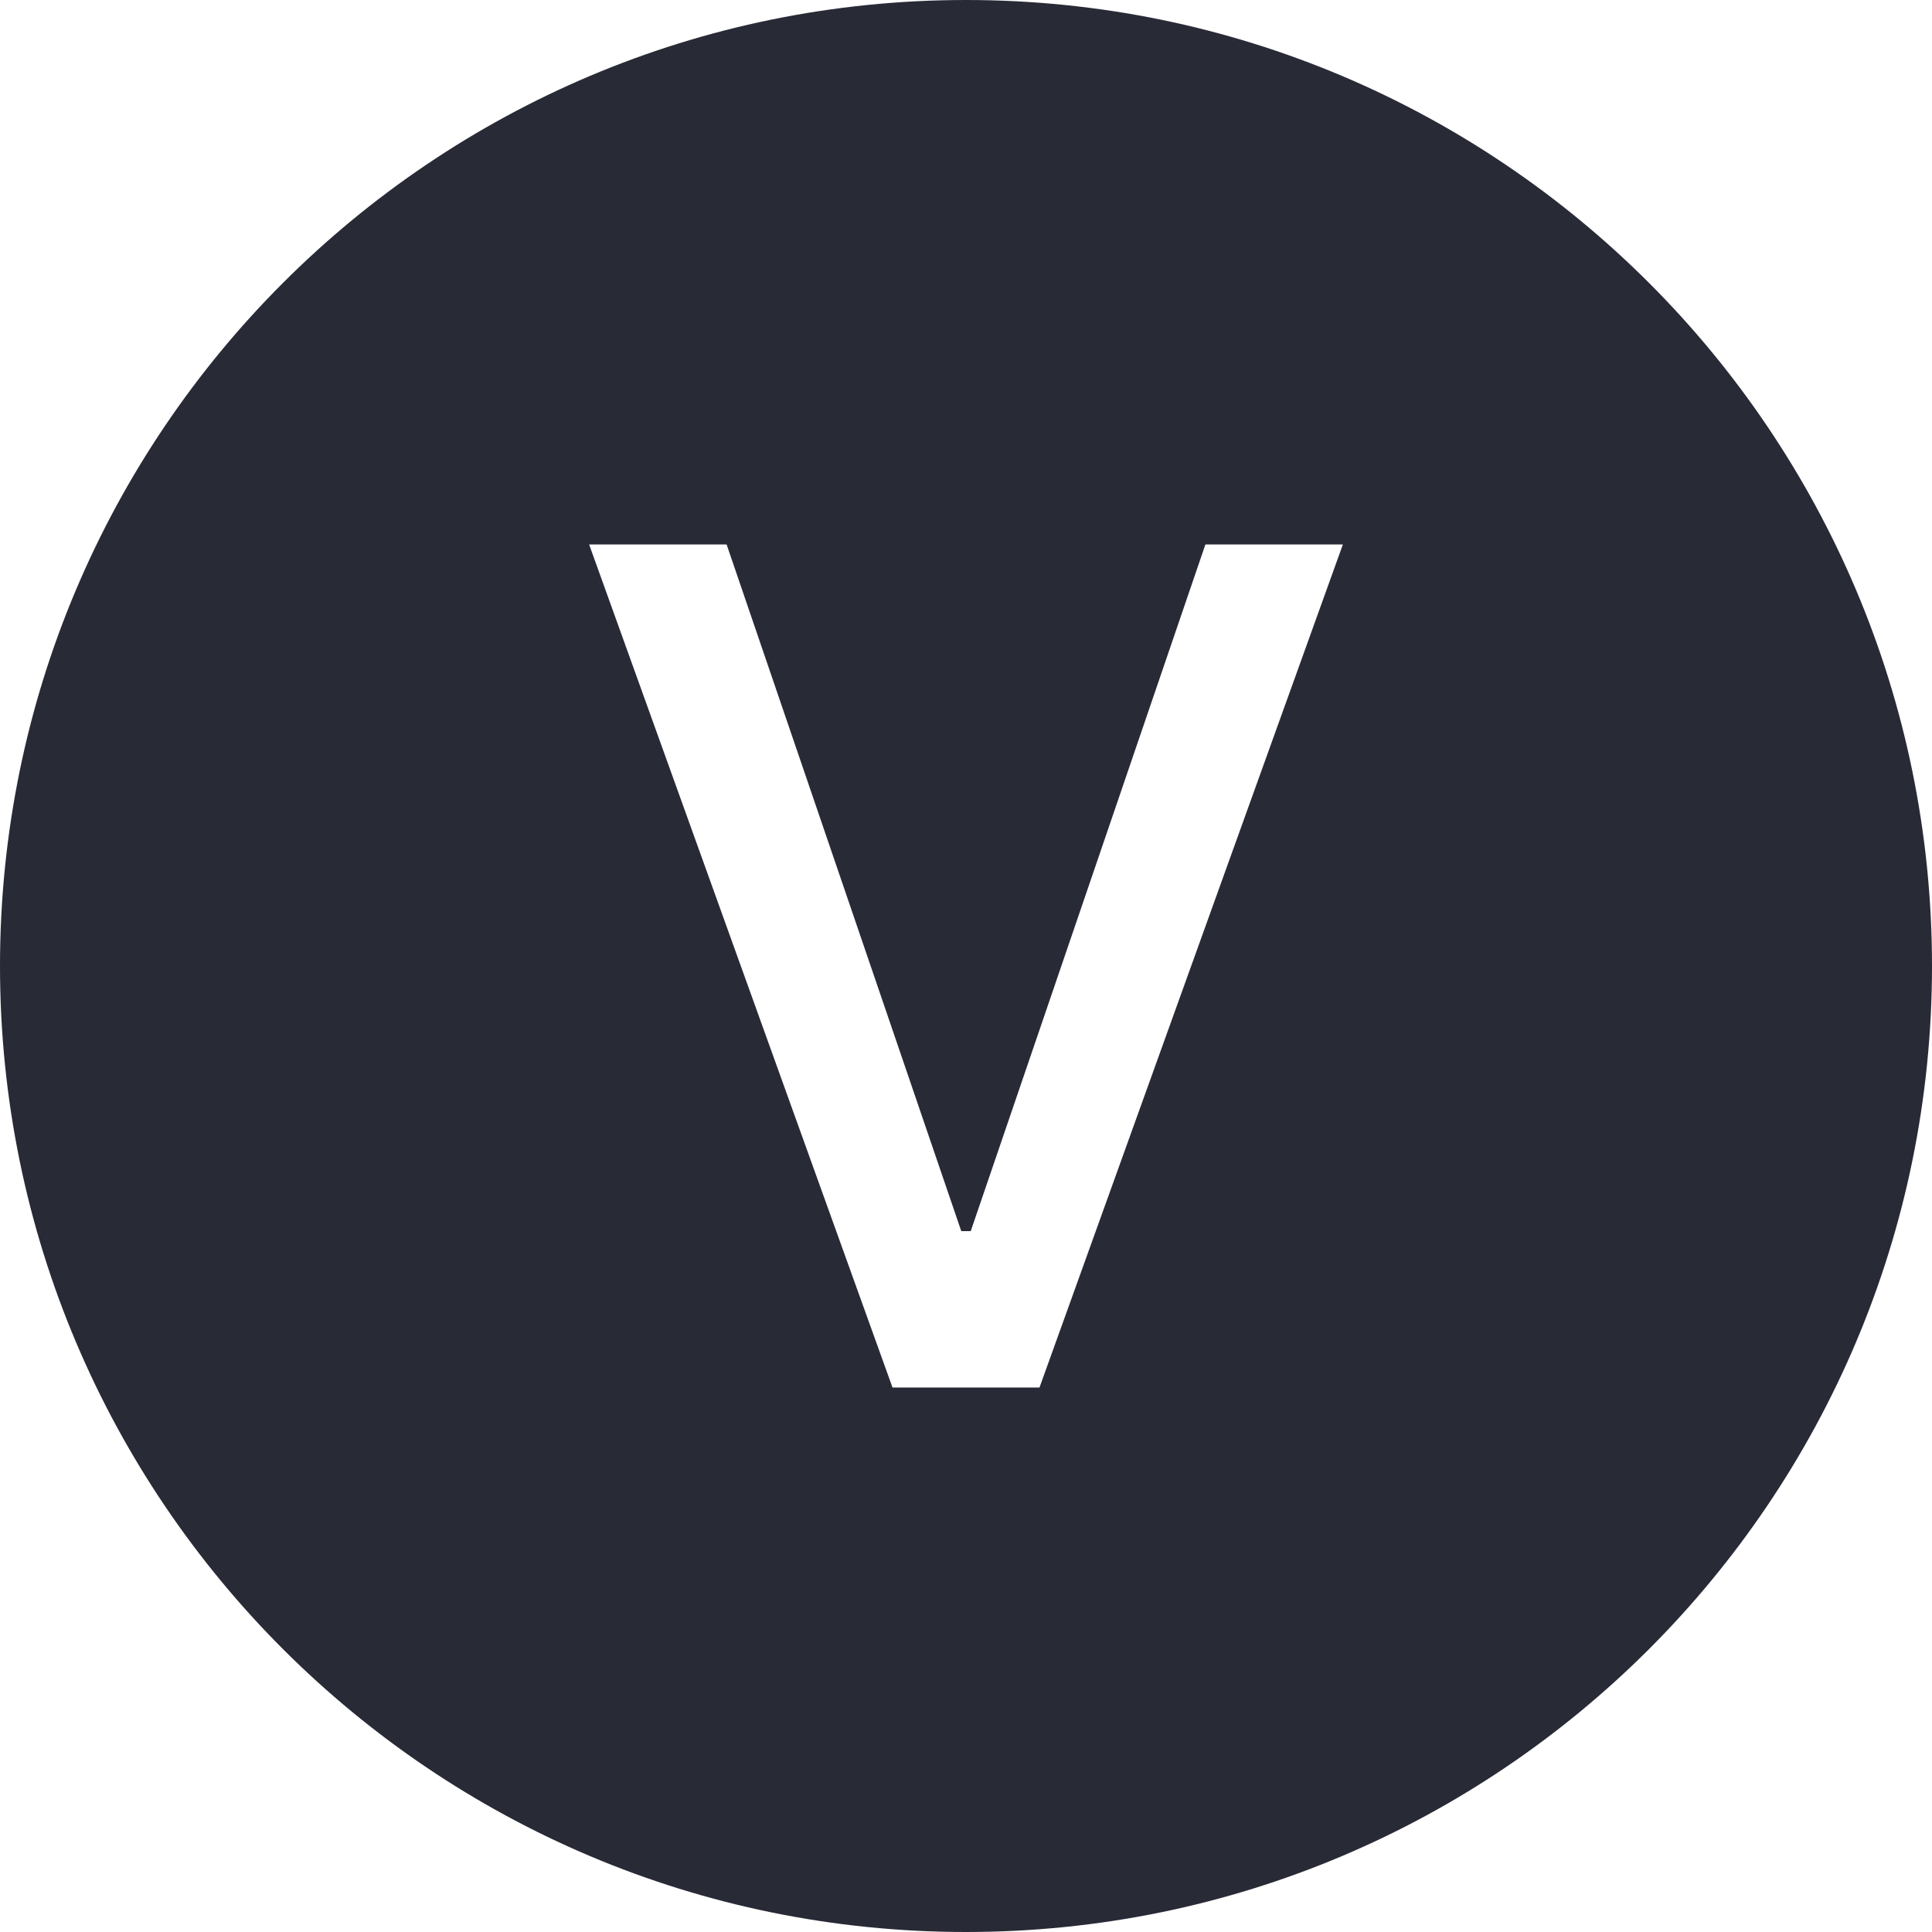
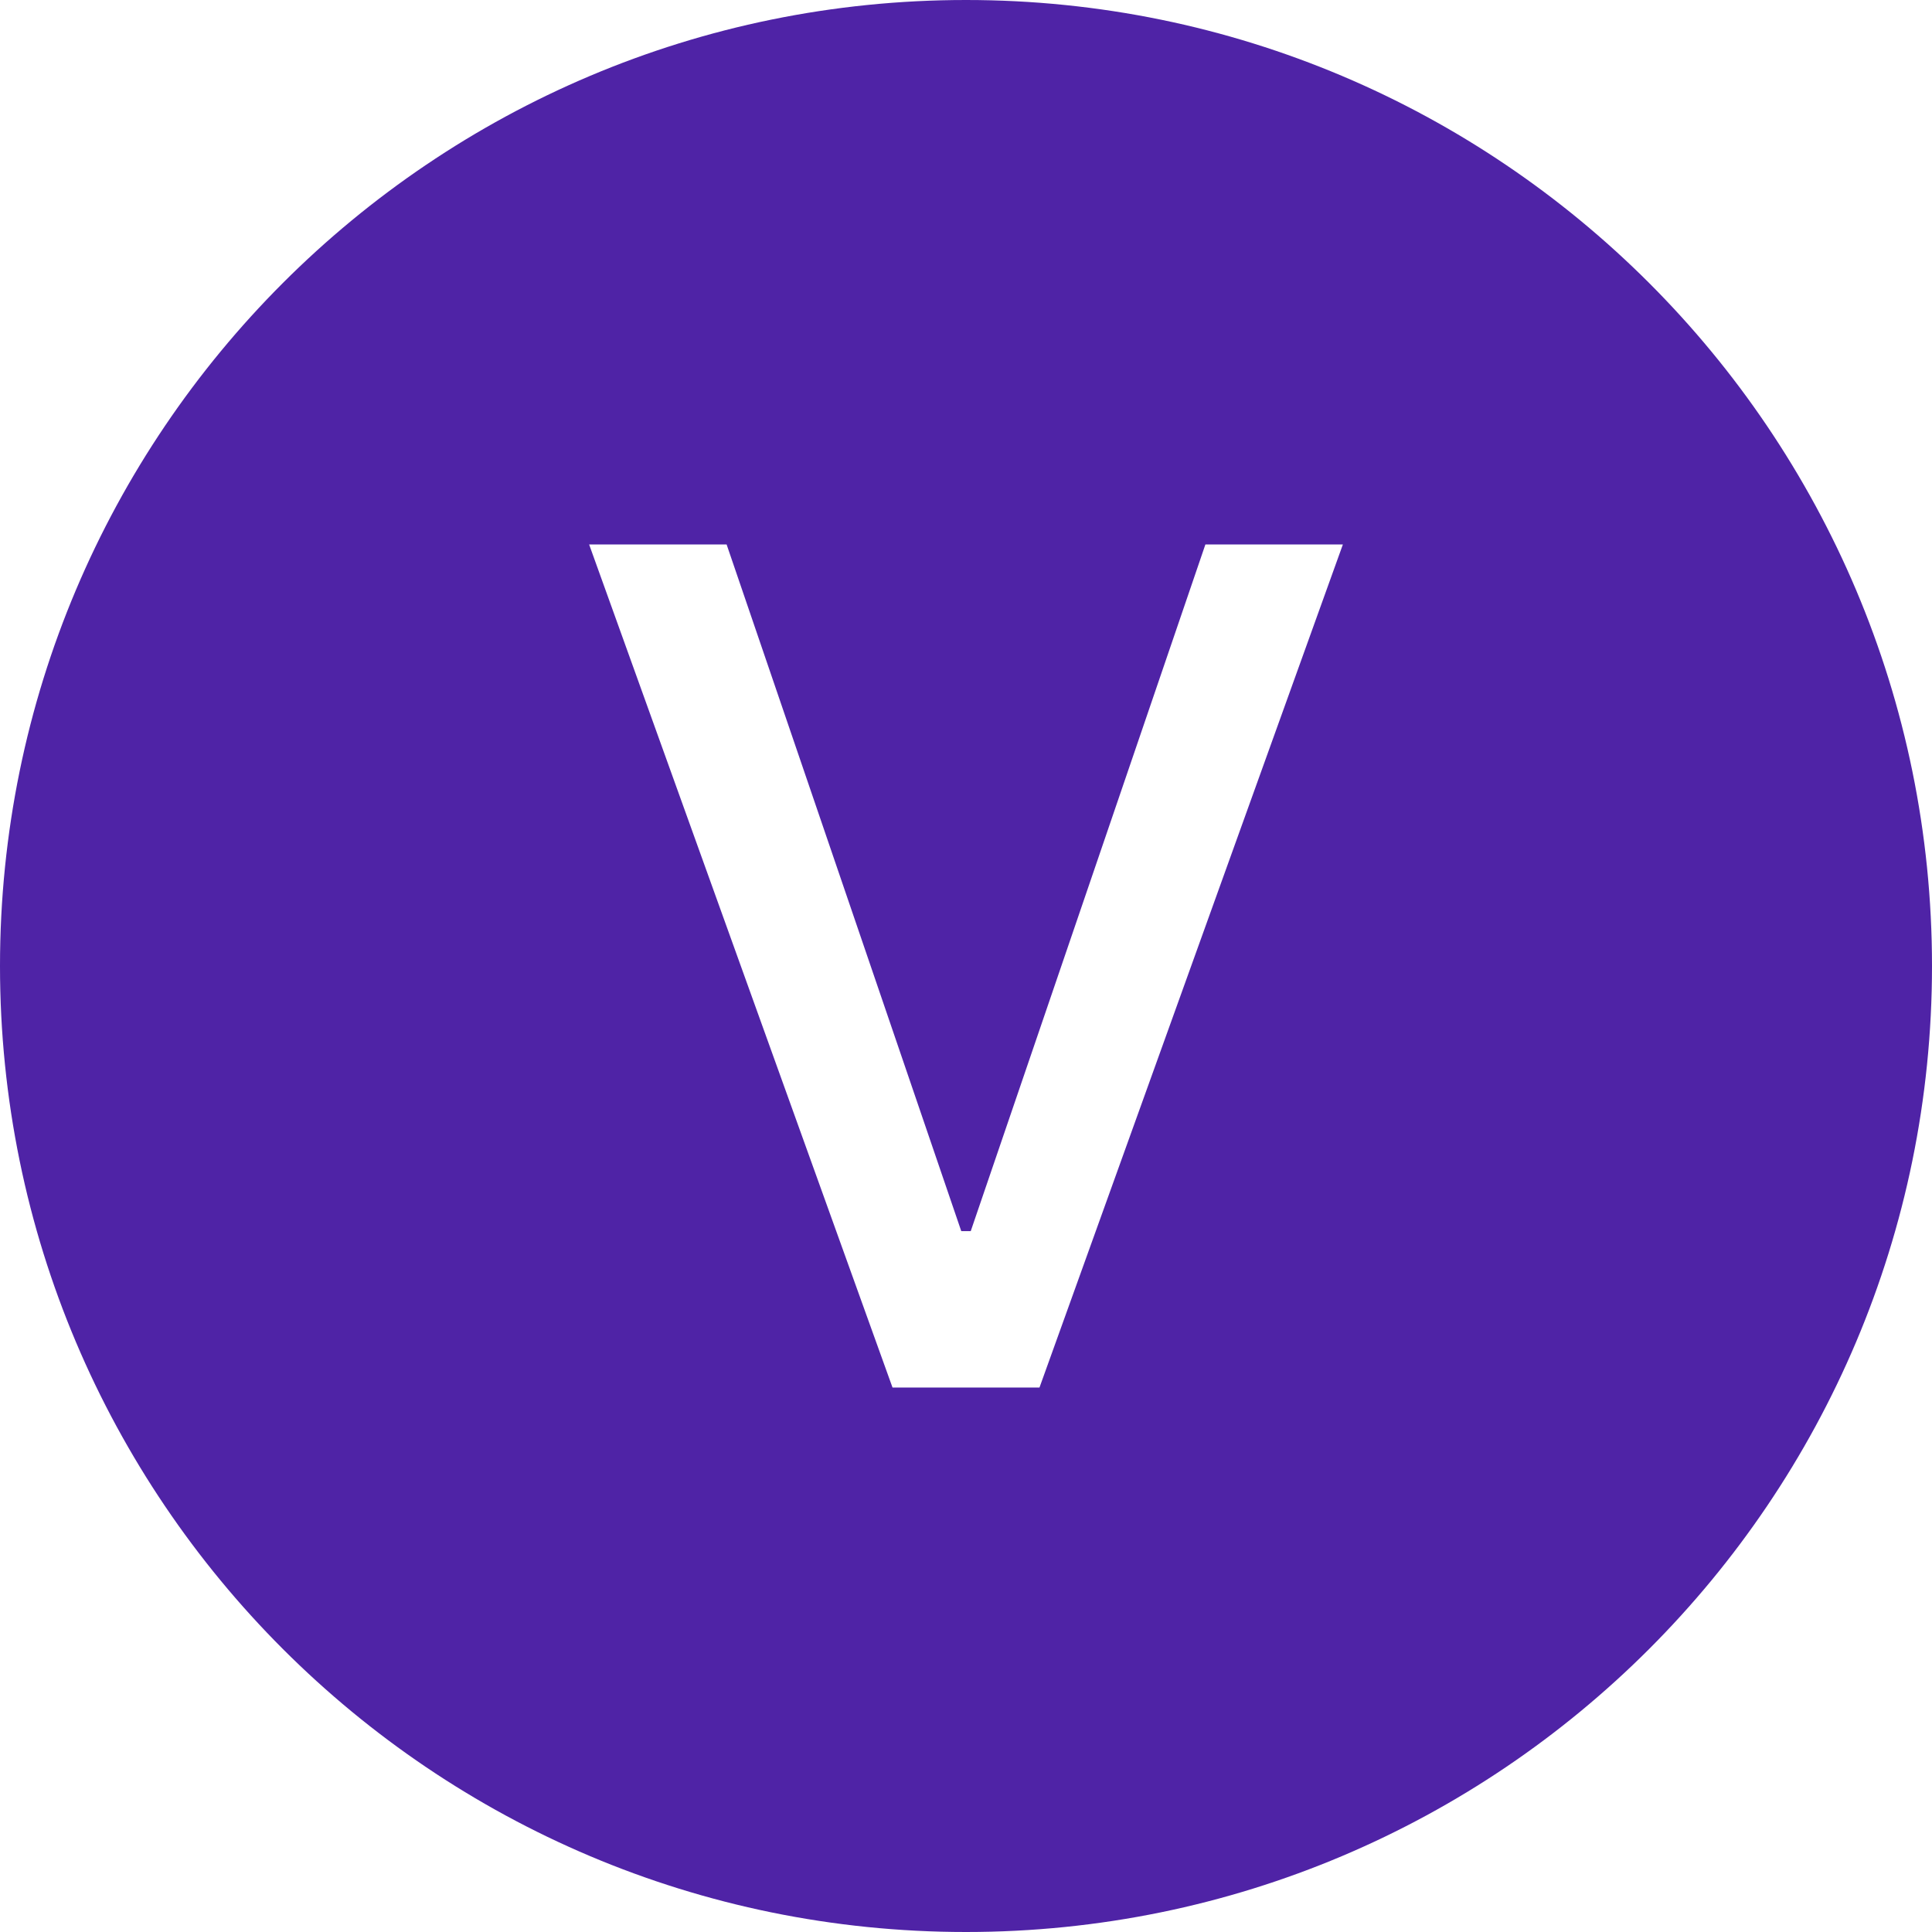
<svg xmlns="http://www.w3.org/2000/svg" xmlns:xlink="http://www.w3.org/1999/xlink" width="700" height="700" viewBox="0 0 700 700">
  <defs>
    <g>
      <g id="glyph-0-0">
        <path d="M 39.078 95.453 L 39.078 19.094 L 386.297 19.094 L 386.297 95.453 Z M 39.078 -9.547 L 39.078 -85.906 L 386.297 -85.906 L 386.297 -9.547 Z M 39.078 -114.547 L 39.078 -190.906 L 386.297 -190.906 L 386.297 -114.547 Z M 39.078 -219.547 L 39.078 -295.906 L 386.297 -295.906 L 386.297 -219.547 Z M 39.078 -324.547 L 39.078 -400.906 L 386.297 -400.906 L 386.297 -324.547 Z M 39.078 -324.547 " />
      </g>
      <g id="glyph-0-1">
        <path d="M 60.25 -305.453 L 145.266 -56.672 L 148.703 -56.672 L 233.719 -305.453 L 283.531 -305.453 L 173.609 0 L 120.359 0 L 10.438 -305.453 Z M 60.25 -305.453 " />
      </g>
    </g>
  </defs>
-   <path fill-rule="nonzero" fill="rgb(15.686%, 16.471%, 21.176%)" fill-opacity="1" d="M 700 350 C 700 543.301 543.301 700 350 700 C 156.699 700 0 543.301 0 350 C 0 156.699 156.699 0 350 0 C 543.301 0 700 156.699 700 350 " />
+   <path fill-rule="nonzero" fill="rgb(30.98%, 13.725%, 65.098%)" fill-opacity="1" d="M 700 350 C 700 543.301 543.301 700 350 700 C 156.699 700 0 543.301 0 350 C 0 156.699 156.699 0 350 0 C 543.301 0 700 156.699 700 350 " />
  <g fill="rgb(100%, 100%, 100%)" fill-opacity="1">
    <use xlink:href="#glyph-0-1" x="203.016" y="502.727" />
  </g>
</svg>
